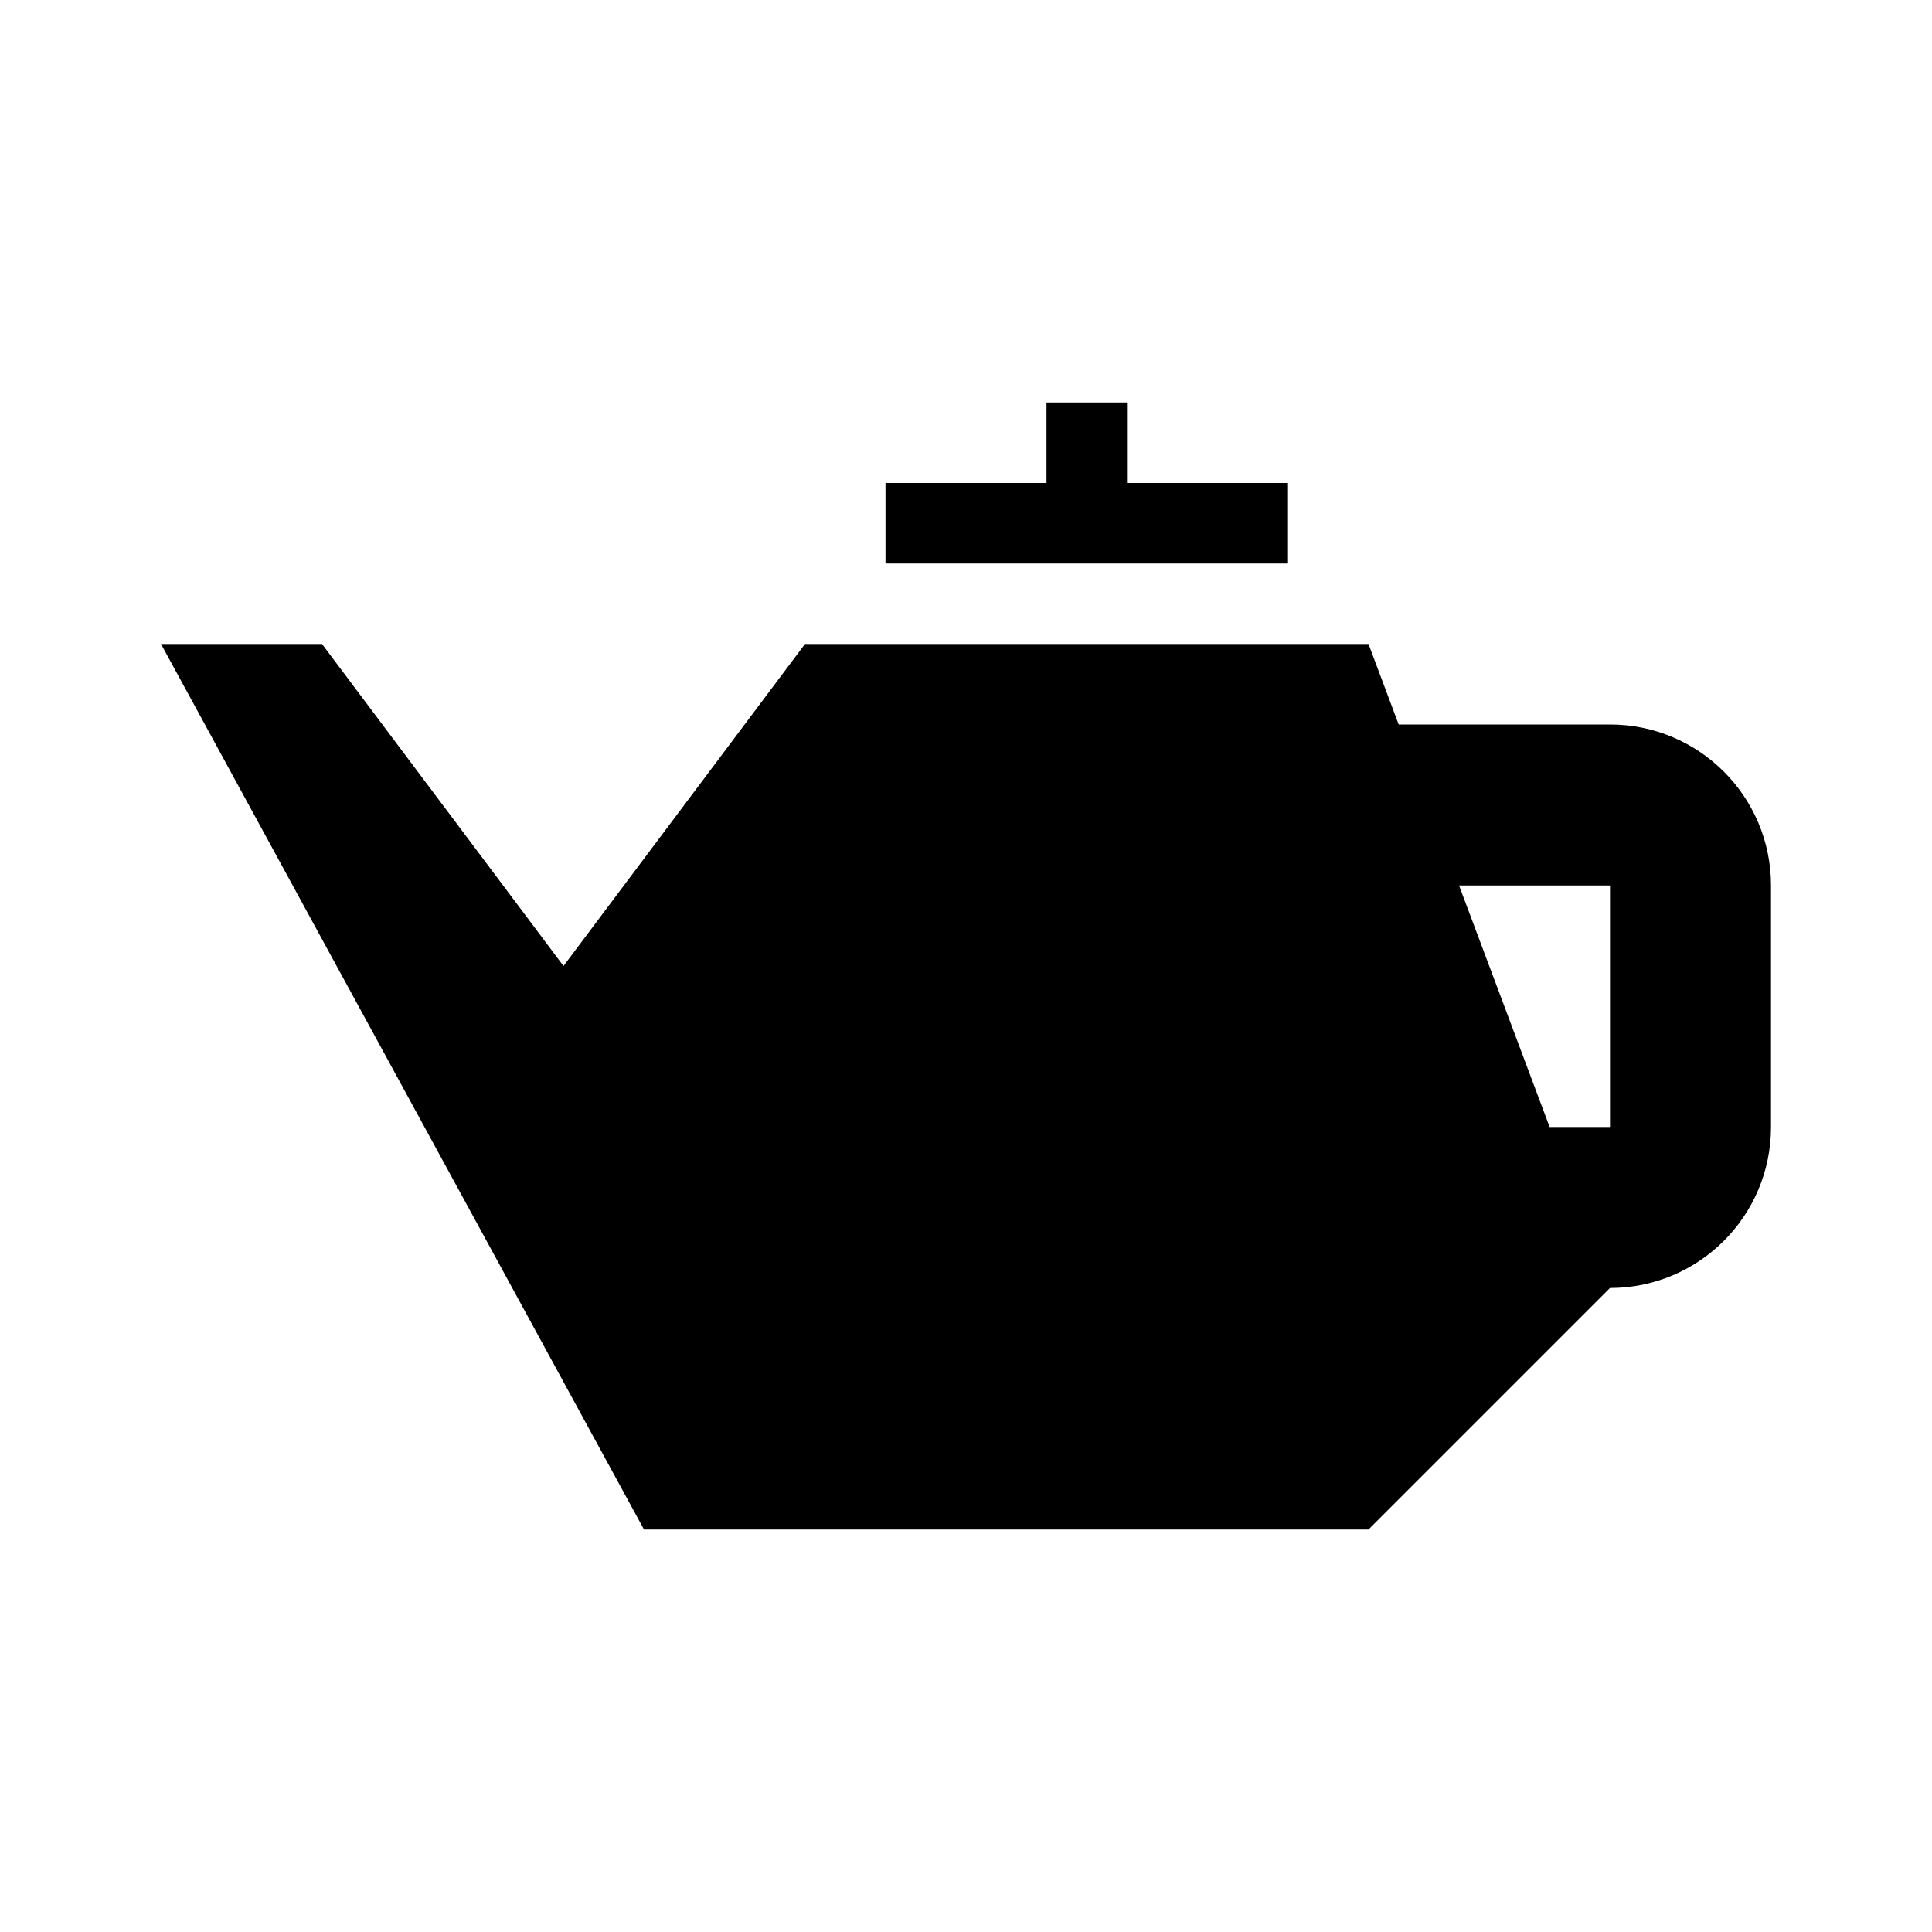
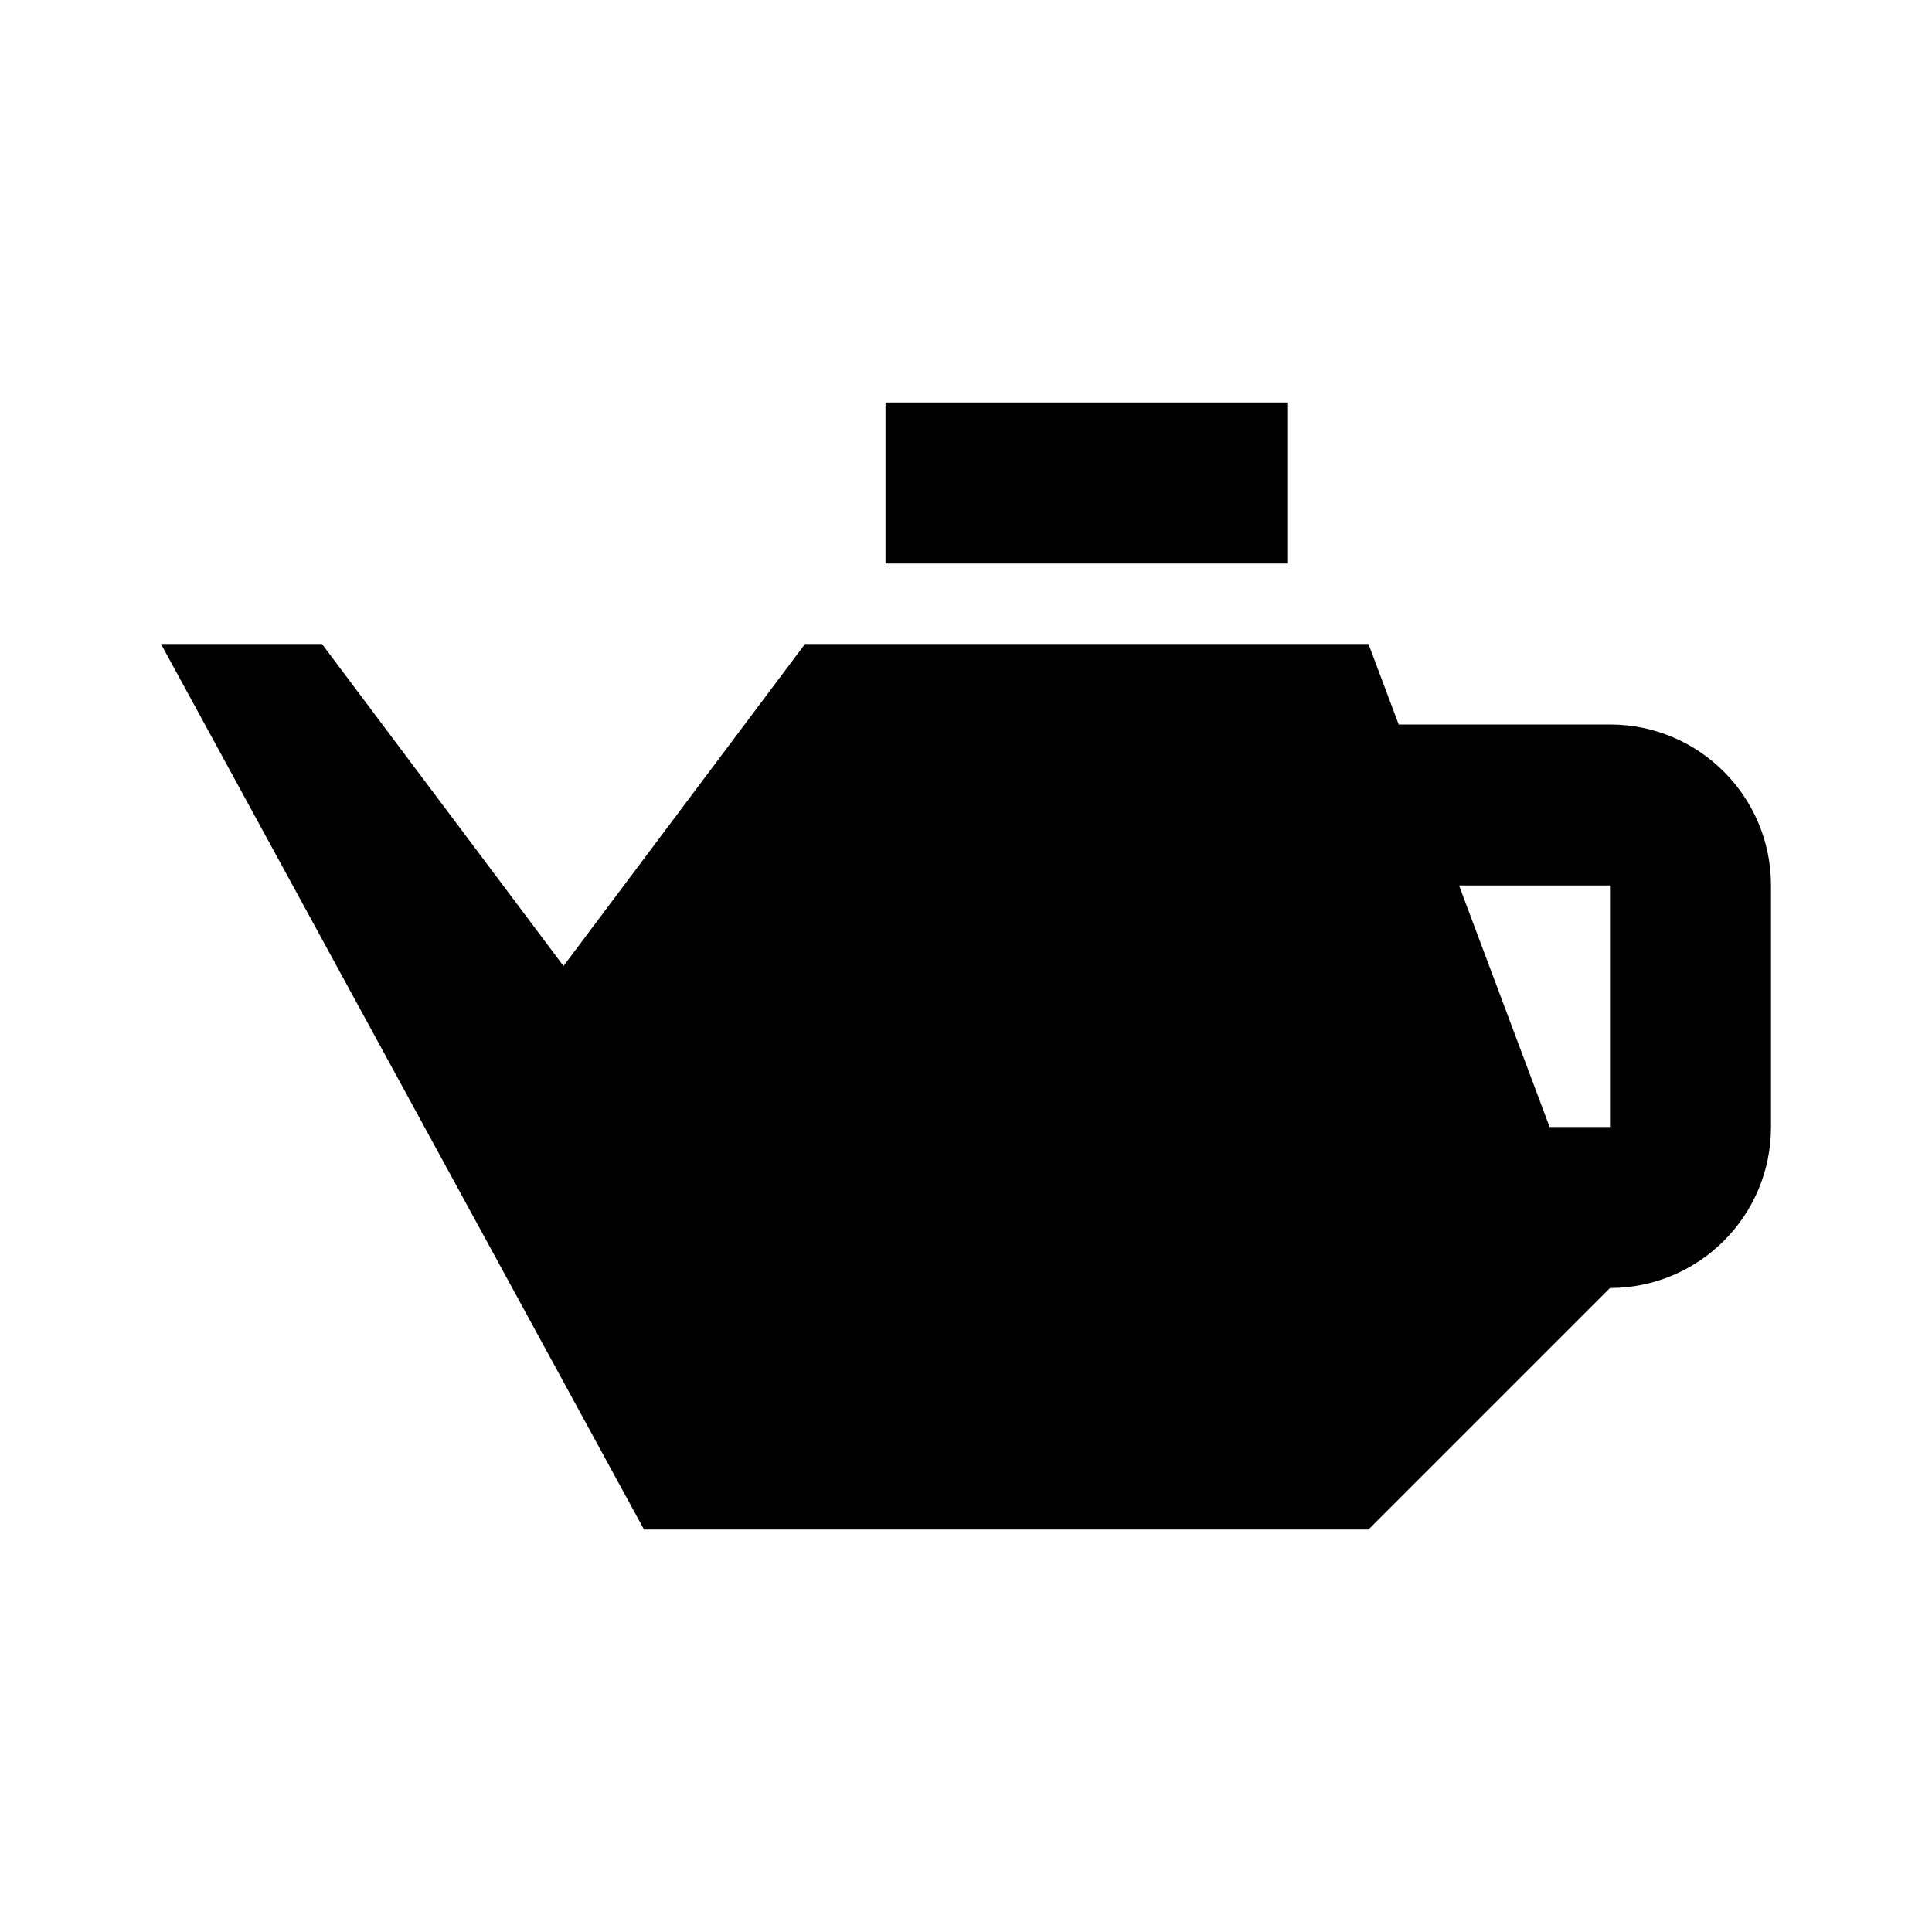
<svg xmlns="http://www.w3.org/2000/svg" width="24px" height="24px" version="1.1" xml:space="preserve" style="fill-rule:evenodd;clip-rule:evenodd;stroke-linejoin:round;stroke-miterlimit:1.414;">
-   <path d="M7,12l3,-4l7,0l0.375,1l2.625,0c1.105,0 2,0.895 2,2c0,0.941 0,2.059 0,3c0,1.105 -0.895,2 -2,2l0,0c0,0 -3,3 -3,3l-9,0l-6,-11l2,0l3,4Zm12.25,2l0.75,0l0,-3l-1.875,0l1.125,3Zm-5.25,-8l2,0l0,1l-5,0l0,-1l2,0l0,-1l1,0l0,1Z" />
+   <path d="M7,12l3,-4l7,0l0.375,1l2.625,0c1.105,0 2,0.895 2,2c0,0.941 0,2.059 0,3c0,1.105 -0.895,2 -2,2l0,0c0,0 -3,3 -3,3l-9,0l-6,-11l2,0l3,4Zm12.25,2l0.75,0l0,-3l-1.875,0l1.125,3Zm-8.25,-9l5,0l0,2l-5,0l0,-2Z" />
</svg>
